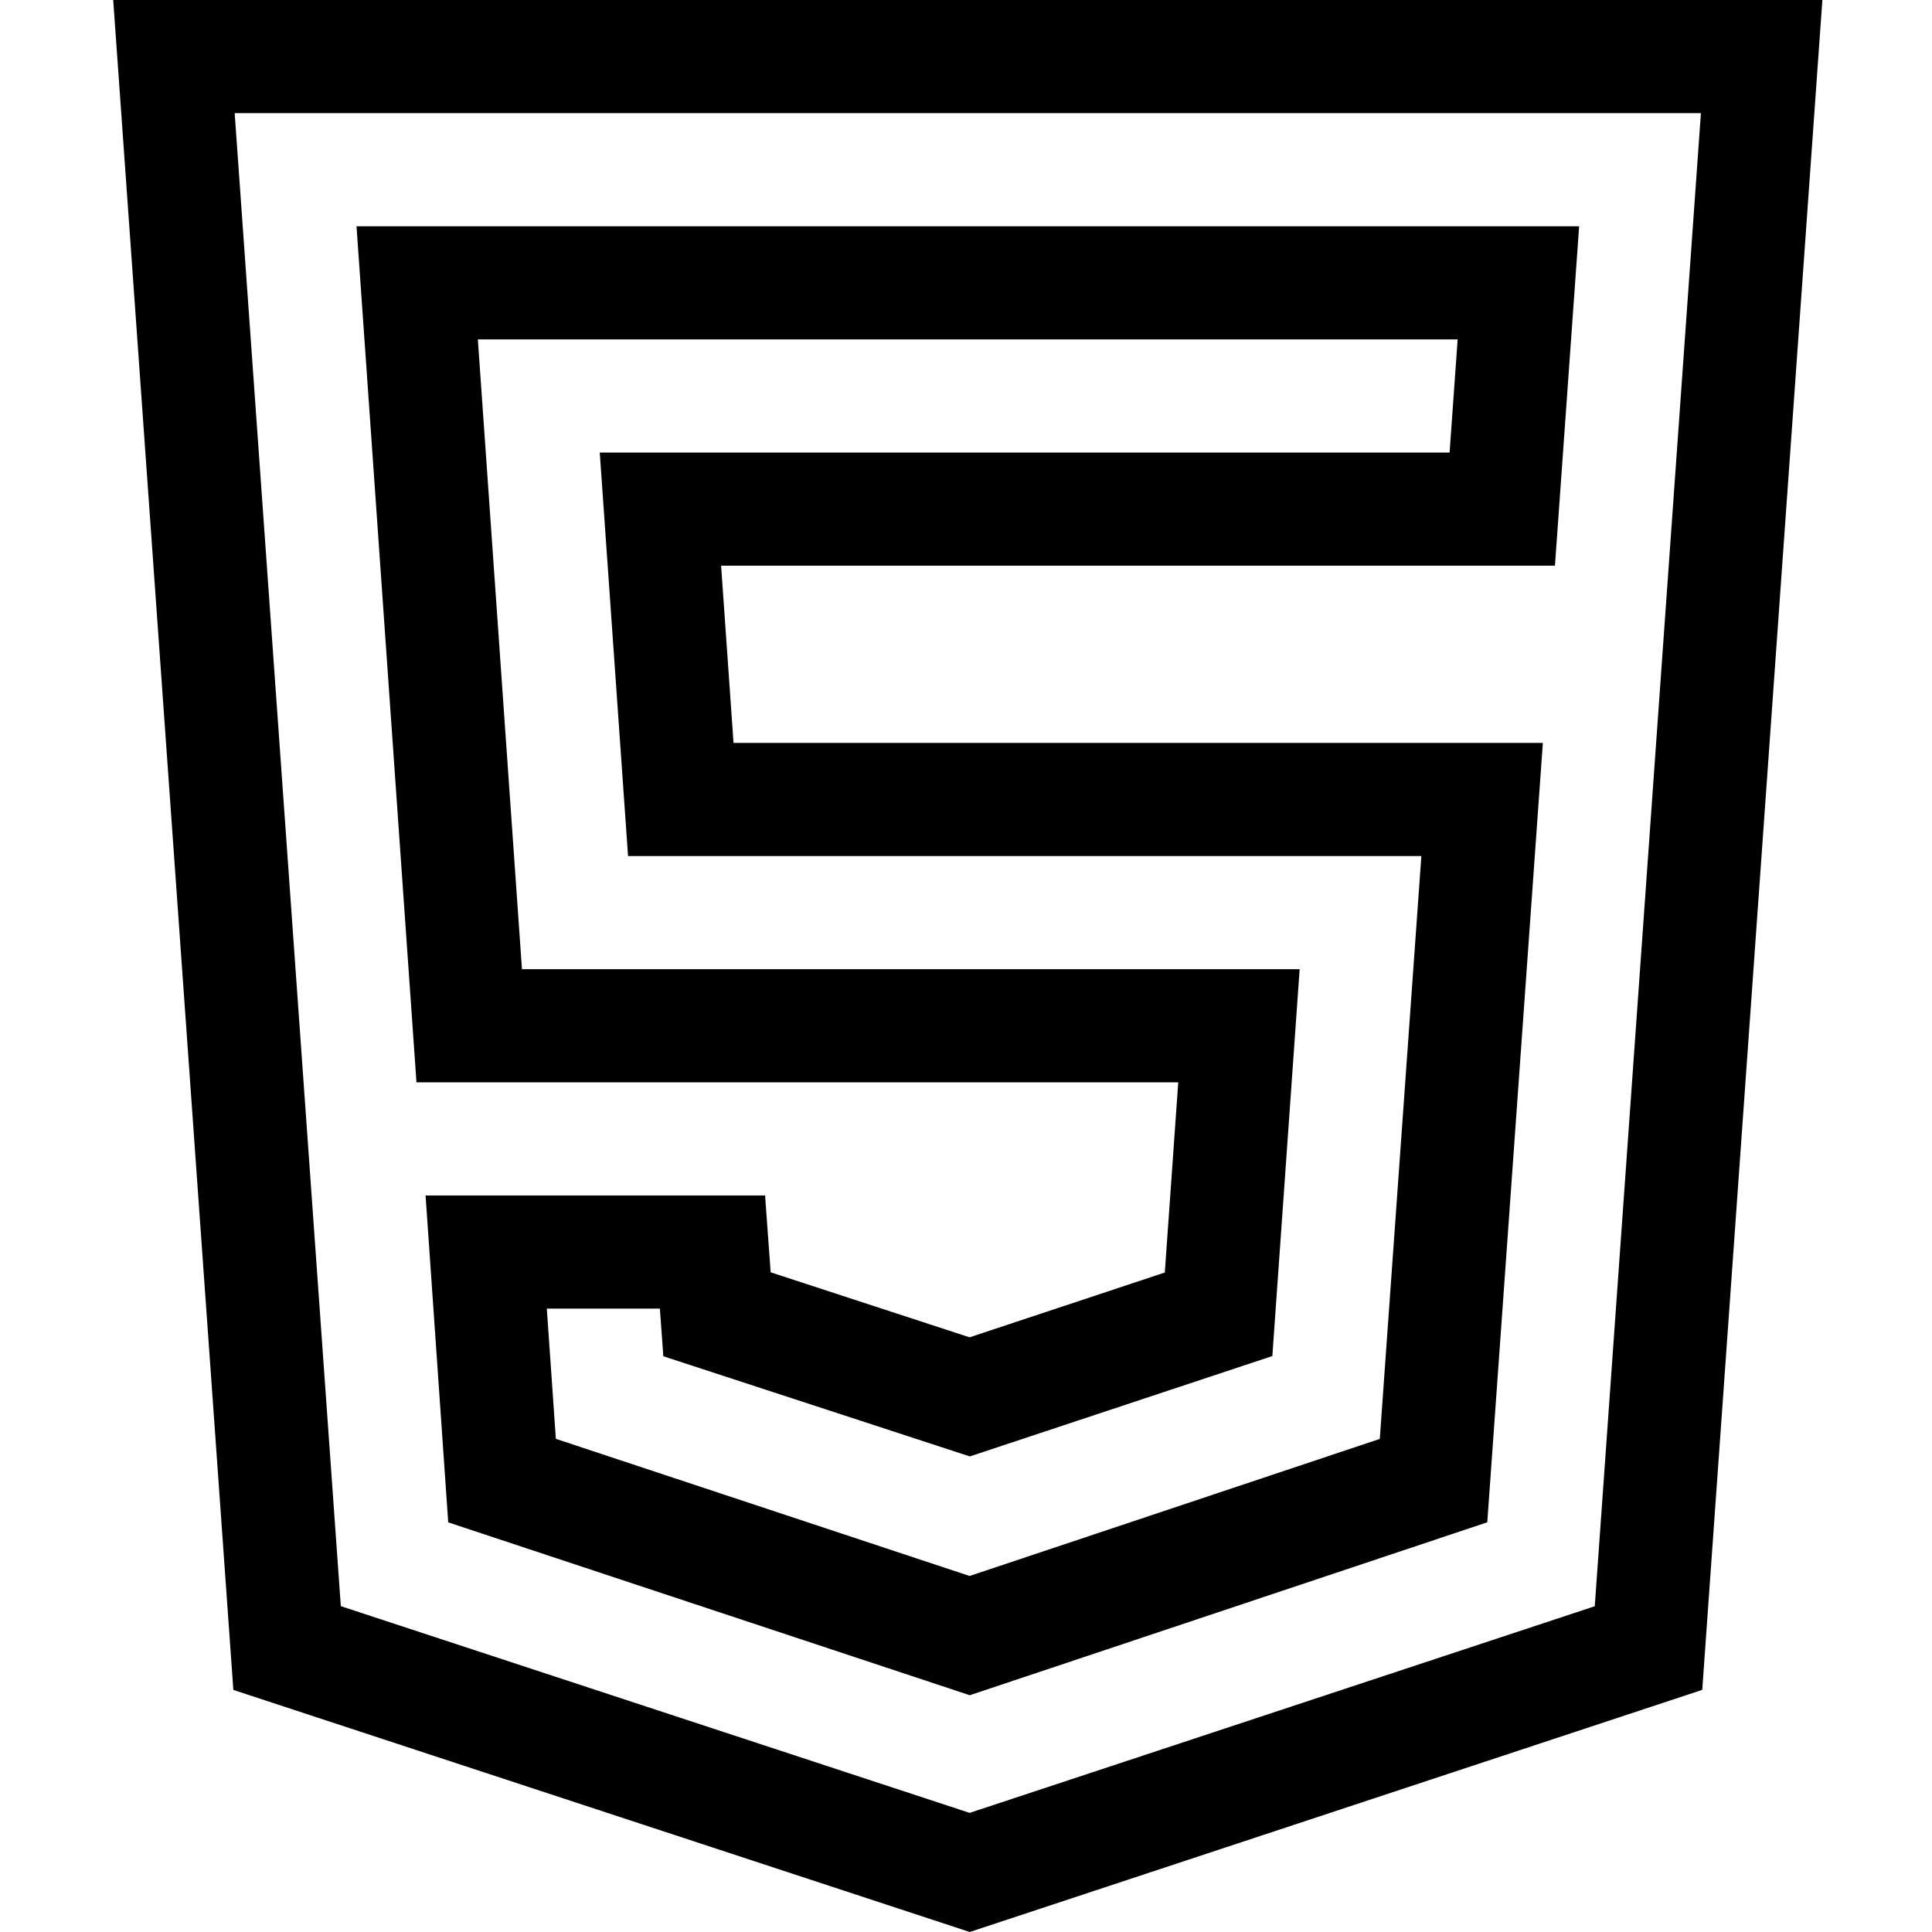
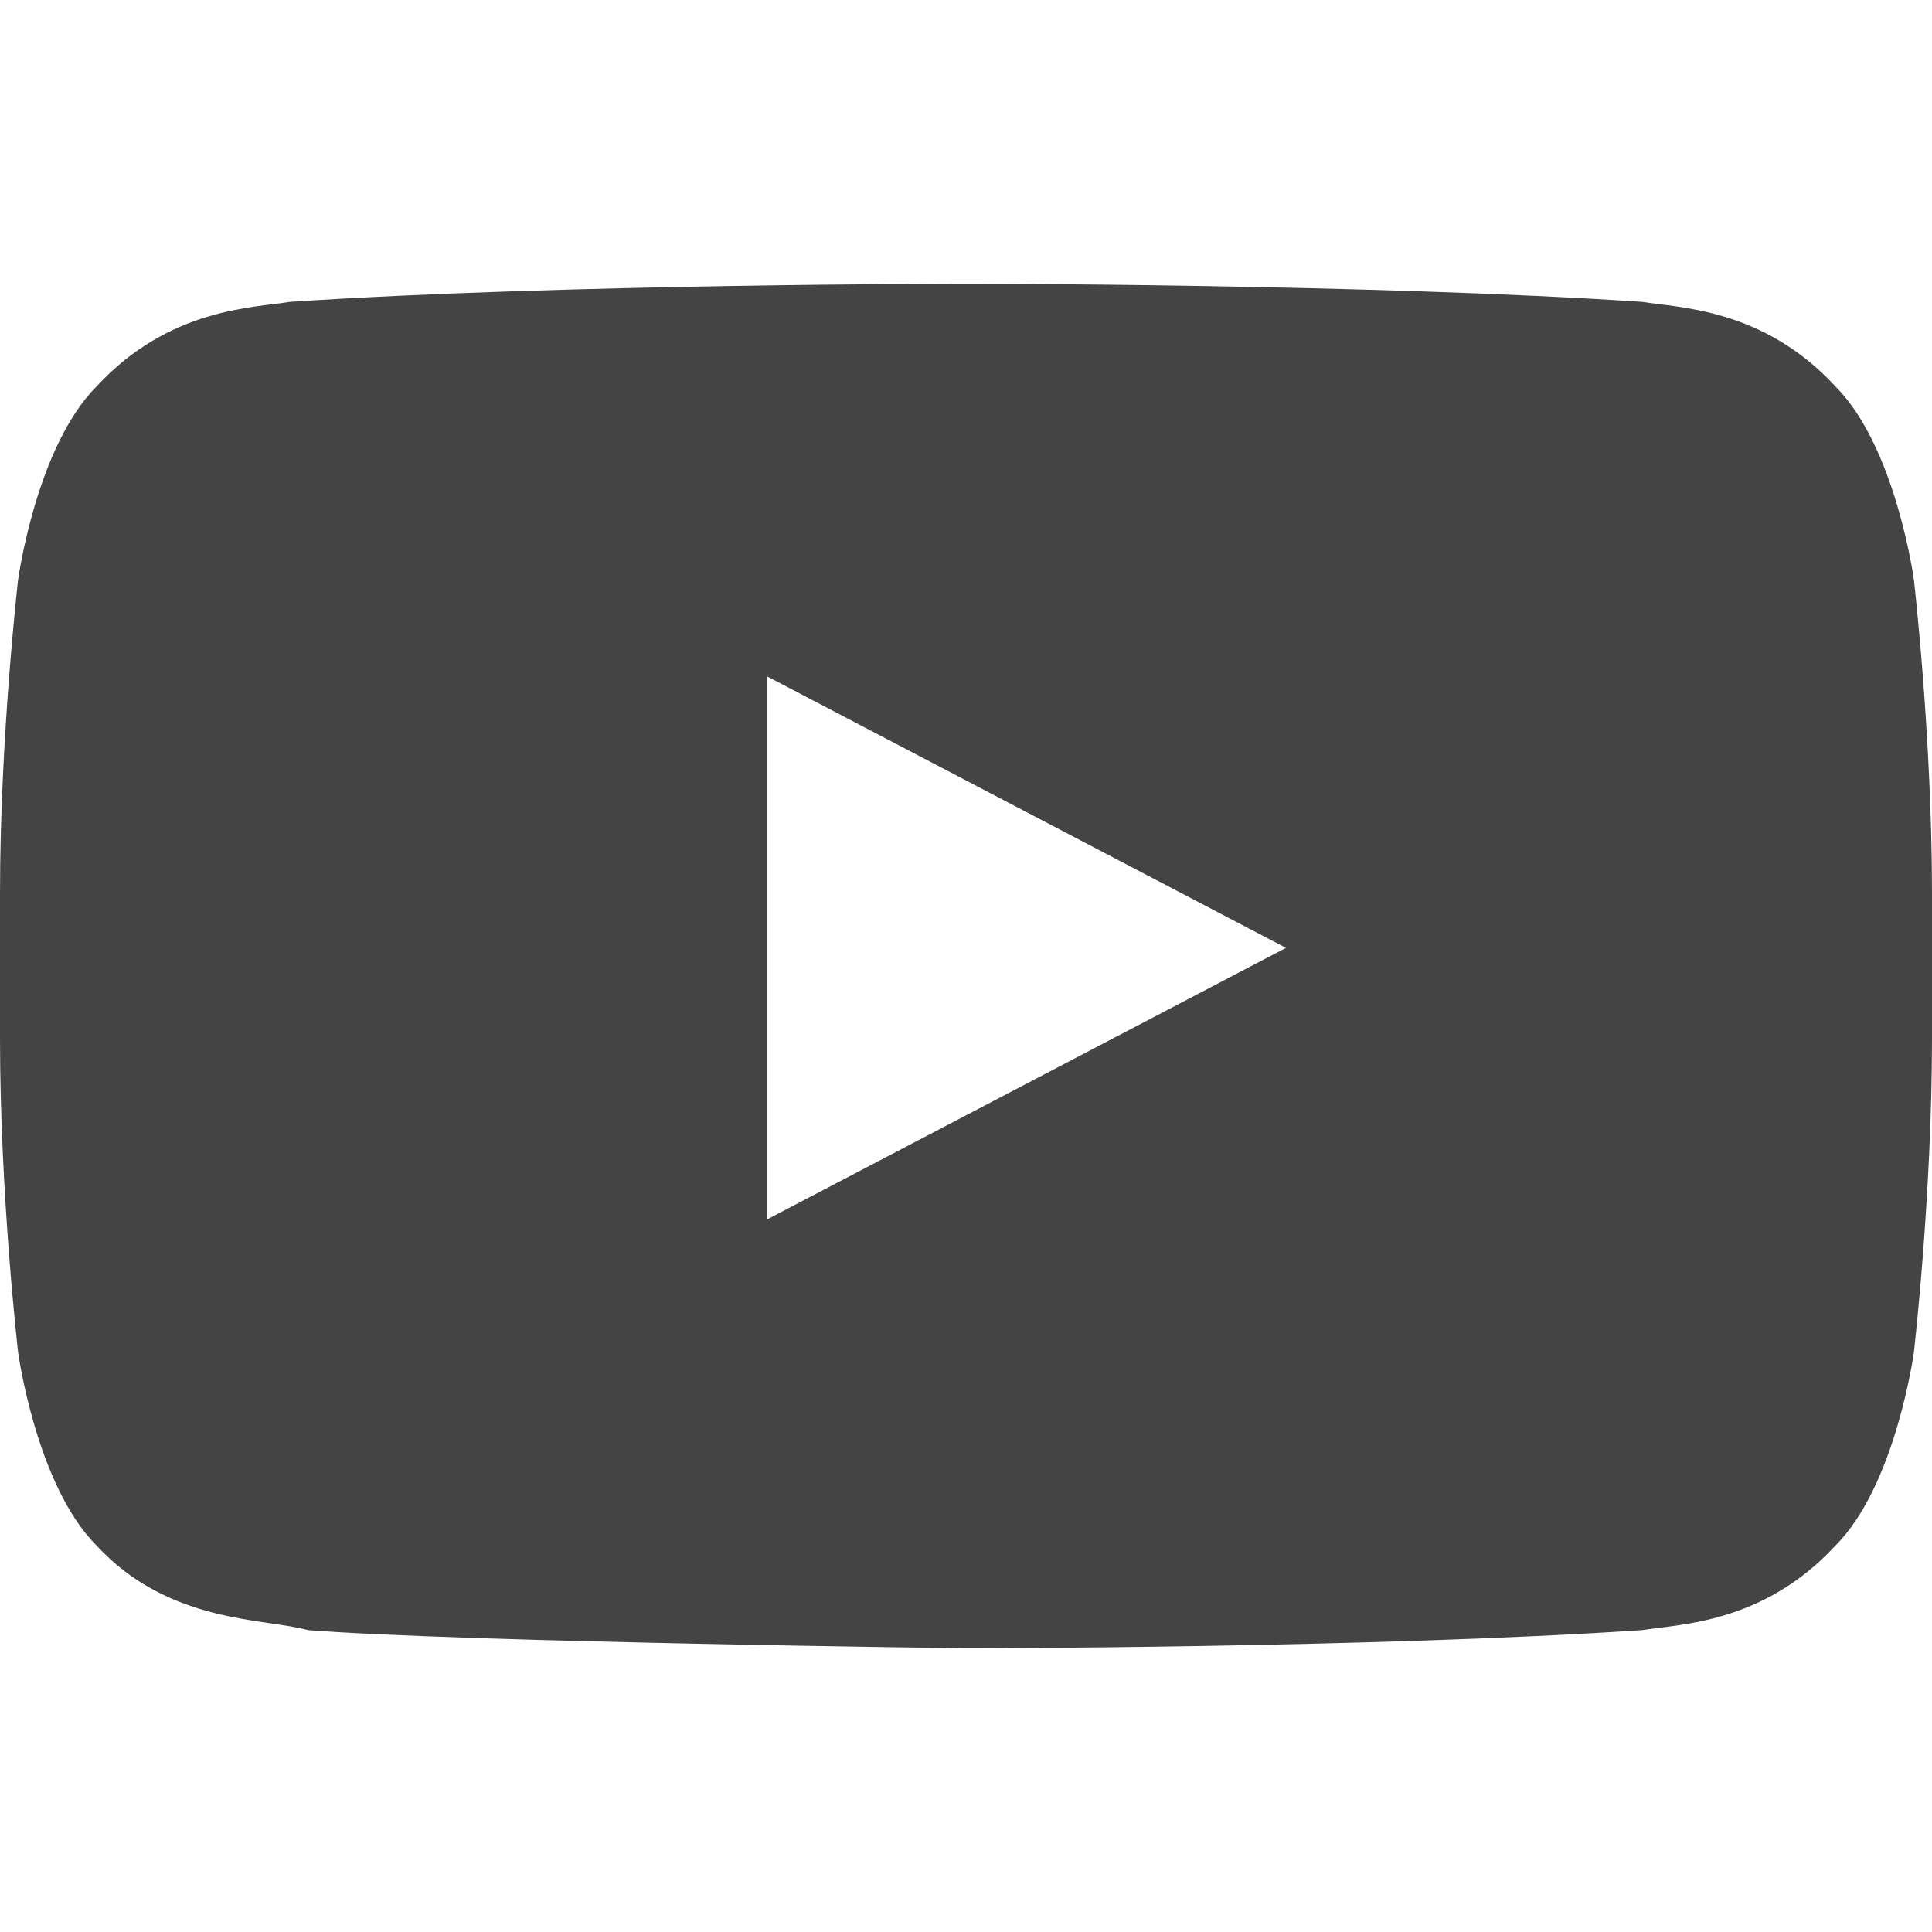
- <svg xmlns="http://www.w3.org/2000/svg" viewBox="-30 0 512 512">
-   <path d="m31.84 447.848 195.148 64.152 194.125-64.168 31.836-447.832h-452.949zm388.918-417.863-28.129 395.684-165.668 54.762-166.641-54.781-28.129-395.664zm0 0" />
-   <path d="m282.246 286.836-3.559 50.395-51.746 17.172-52.707-17.227-1.48-20.359h-89.973l6.004 86.625 138.211 45.812 137.148-45.832 14.727-206.535h-214.477l-3.293-46.973h220.977l6.41-89.949h-324.008l15.891 226.871zm74.047-196.887-2.137 29.98h-225.215l7.5 106.941h210.234l-11.016 154.453-108.707 36.328-109.645-36.344-2.395-34.508h29.961l.918 12.621 81.219 26.547 80.176-26.602 7.234-102.516h-206.094l-11.691-166.902zm0 0" />
+ <svg xmlns="http://www.w3.org/2000/svg" version="1.1" id="Layer_1" x="0px" y="0px" width="32px" height="32px" viewBox="0 0 32 32" enable-background="new 0 0 32 32" xml:space="preserve">
+   <path fill="#444444" d="M31.7,9.6c0,0-0.3-2.2-1.3-3.2c-1.2-1.3-2.6-1.3-3.2-1.4C22.7,4.7,16,4.7,16,4.7h0c0,0-6.7,0-11.2,0.3  c-0.6,0.1-2,0.1-3.2,1.4c-1,1-1.3,3.2-1.3,3.2S0,12.2,0,14.8v2.4c0,2.6,0.3,5.2,0.3,5.2s0.3,2.2,1.3,3.2c1.2,1.3,2.8,1.2,3.5,1.4  C7.7,27.2,16,27.3,16,27.3s6.7,0,11.2-0.3c0.6-0.1,2-0.1,3.2-1.4c1-1,1.3-3.2,1.3-3.2s0.3-2.6,0.3-5.2v-2.4  C32,12.2,31.7,9.6,31.7,9.6z M12.7,20.2l0-9l8.6,4.5L12.7,20.2z" />
</svg>
